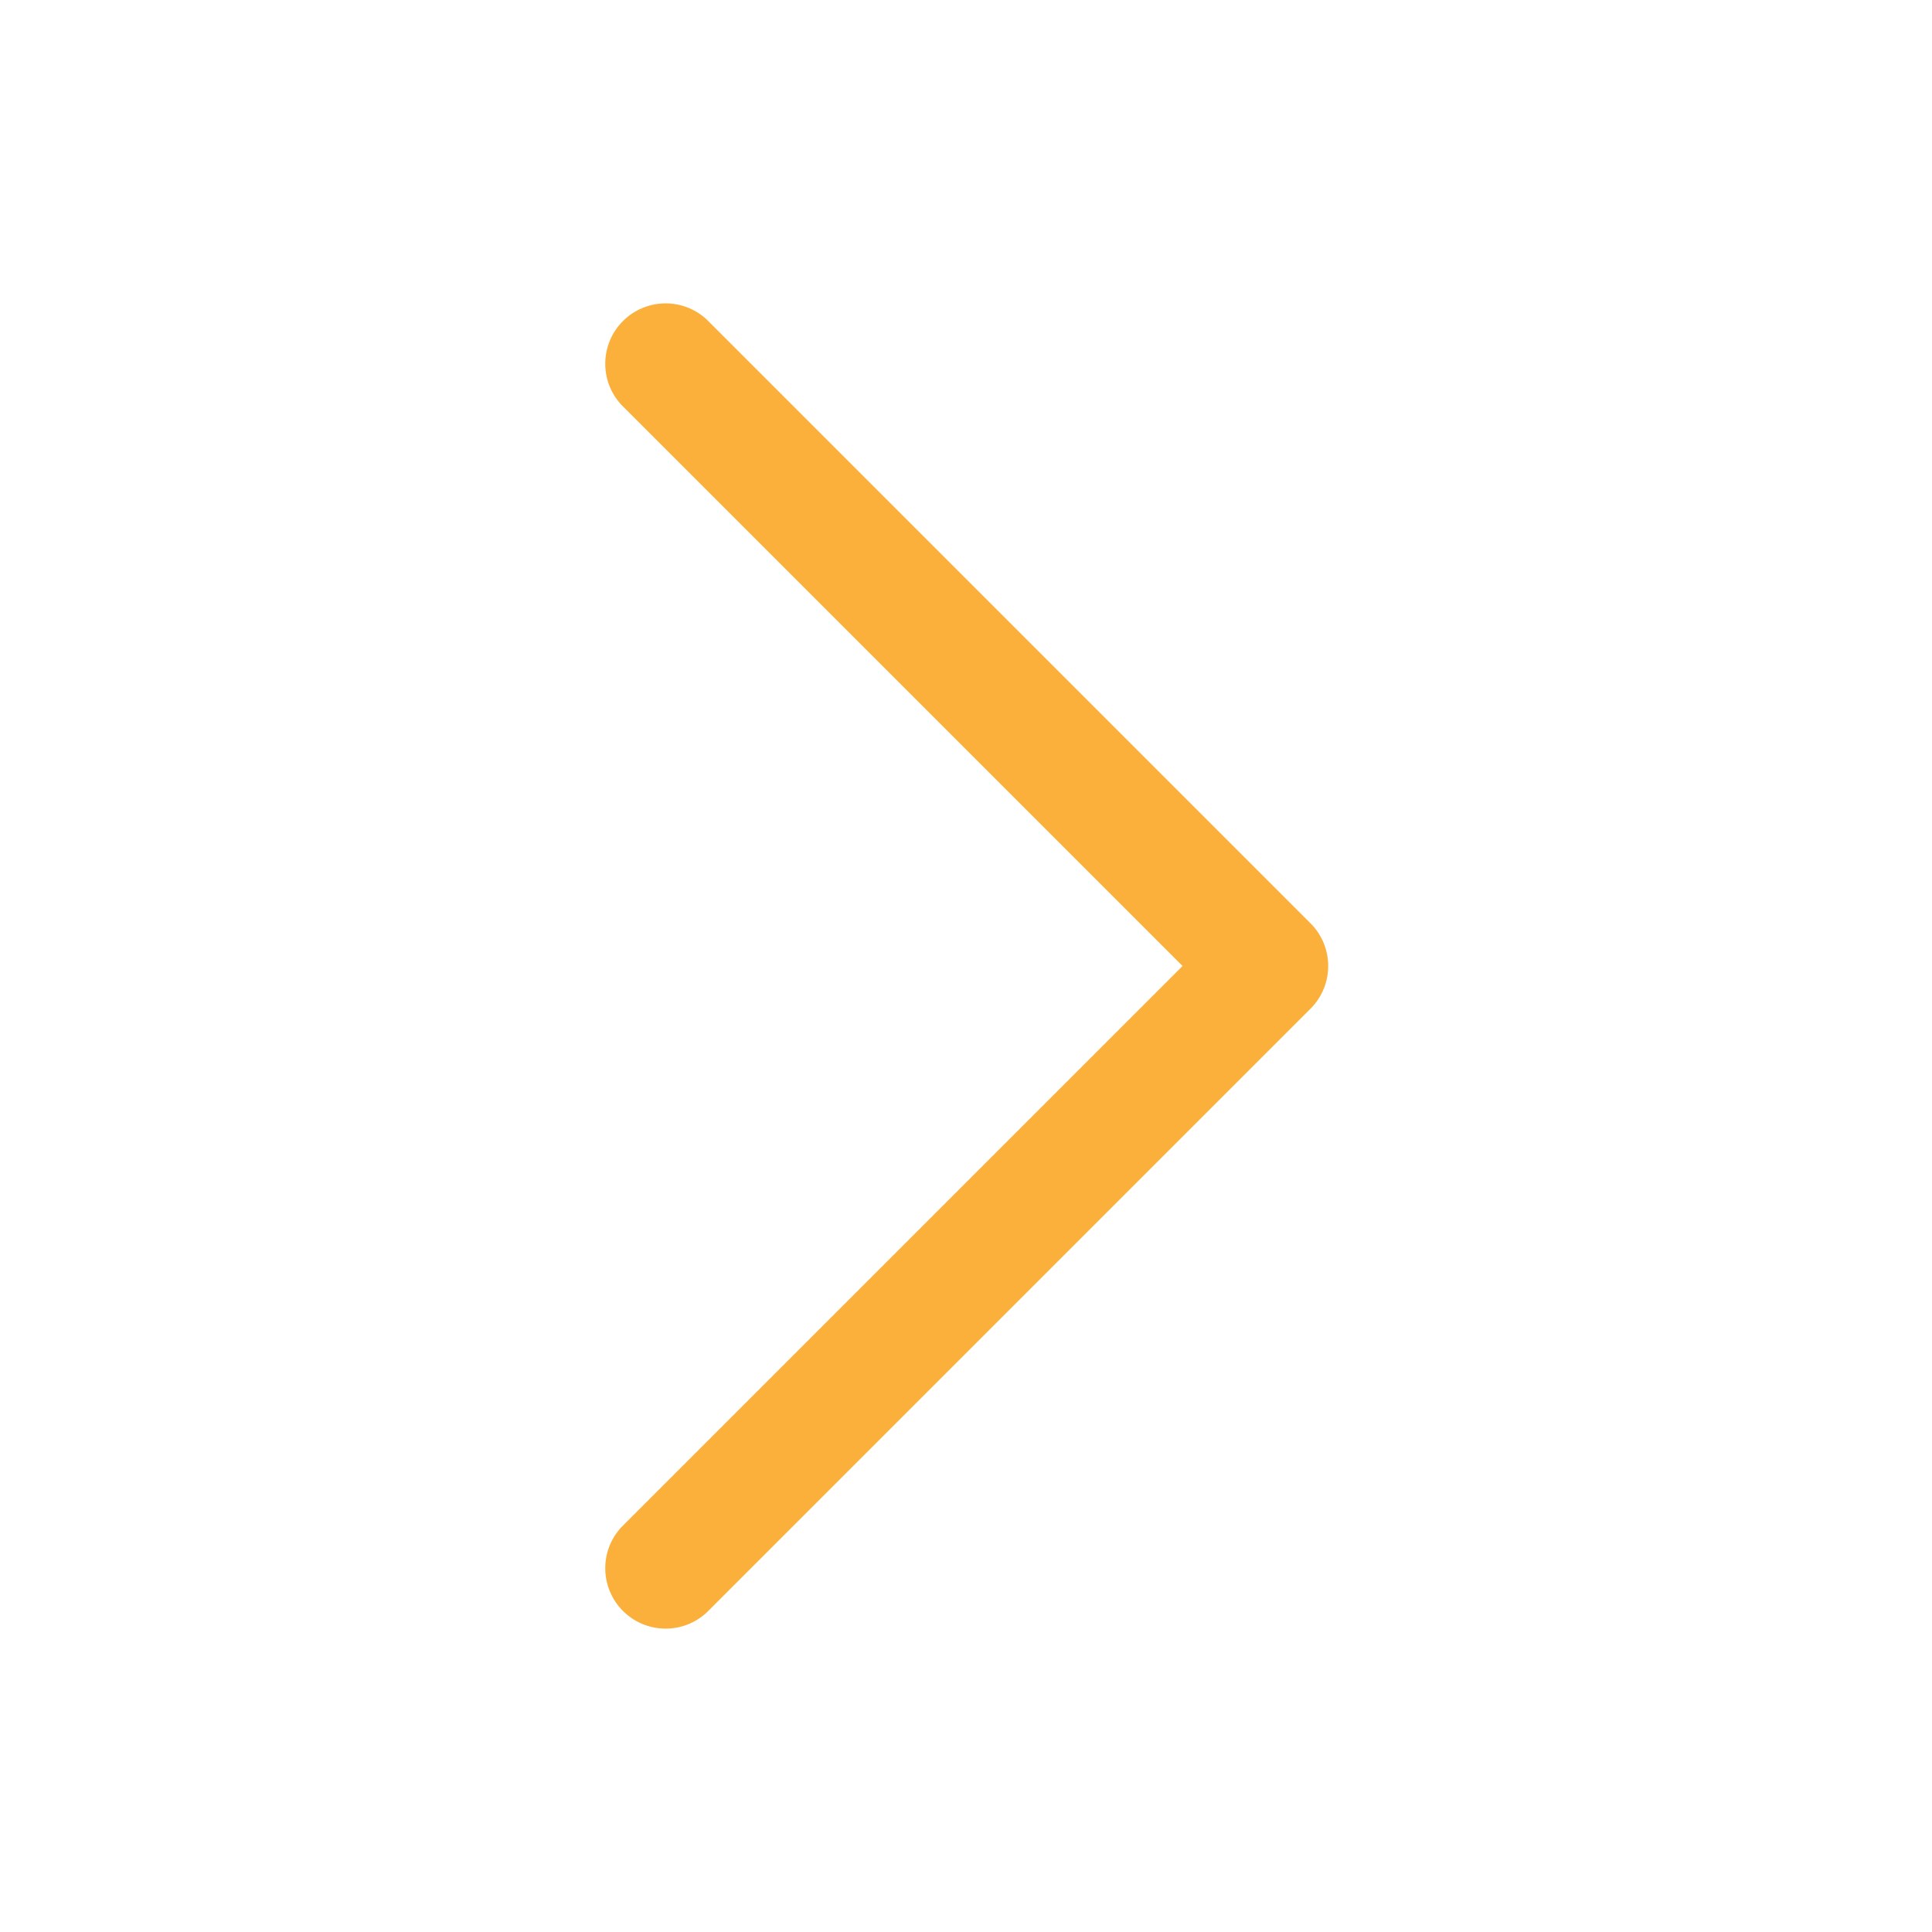
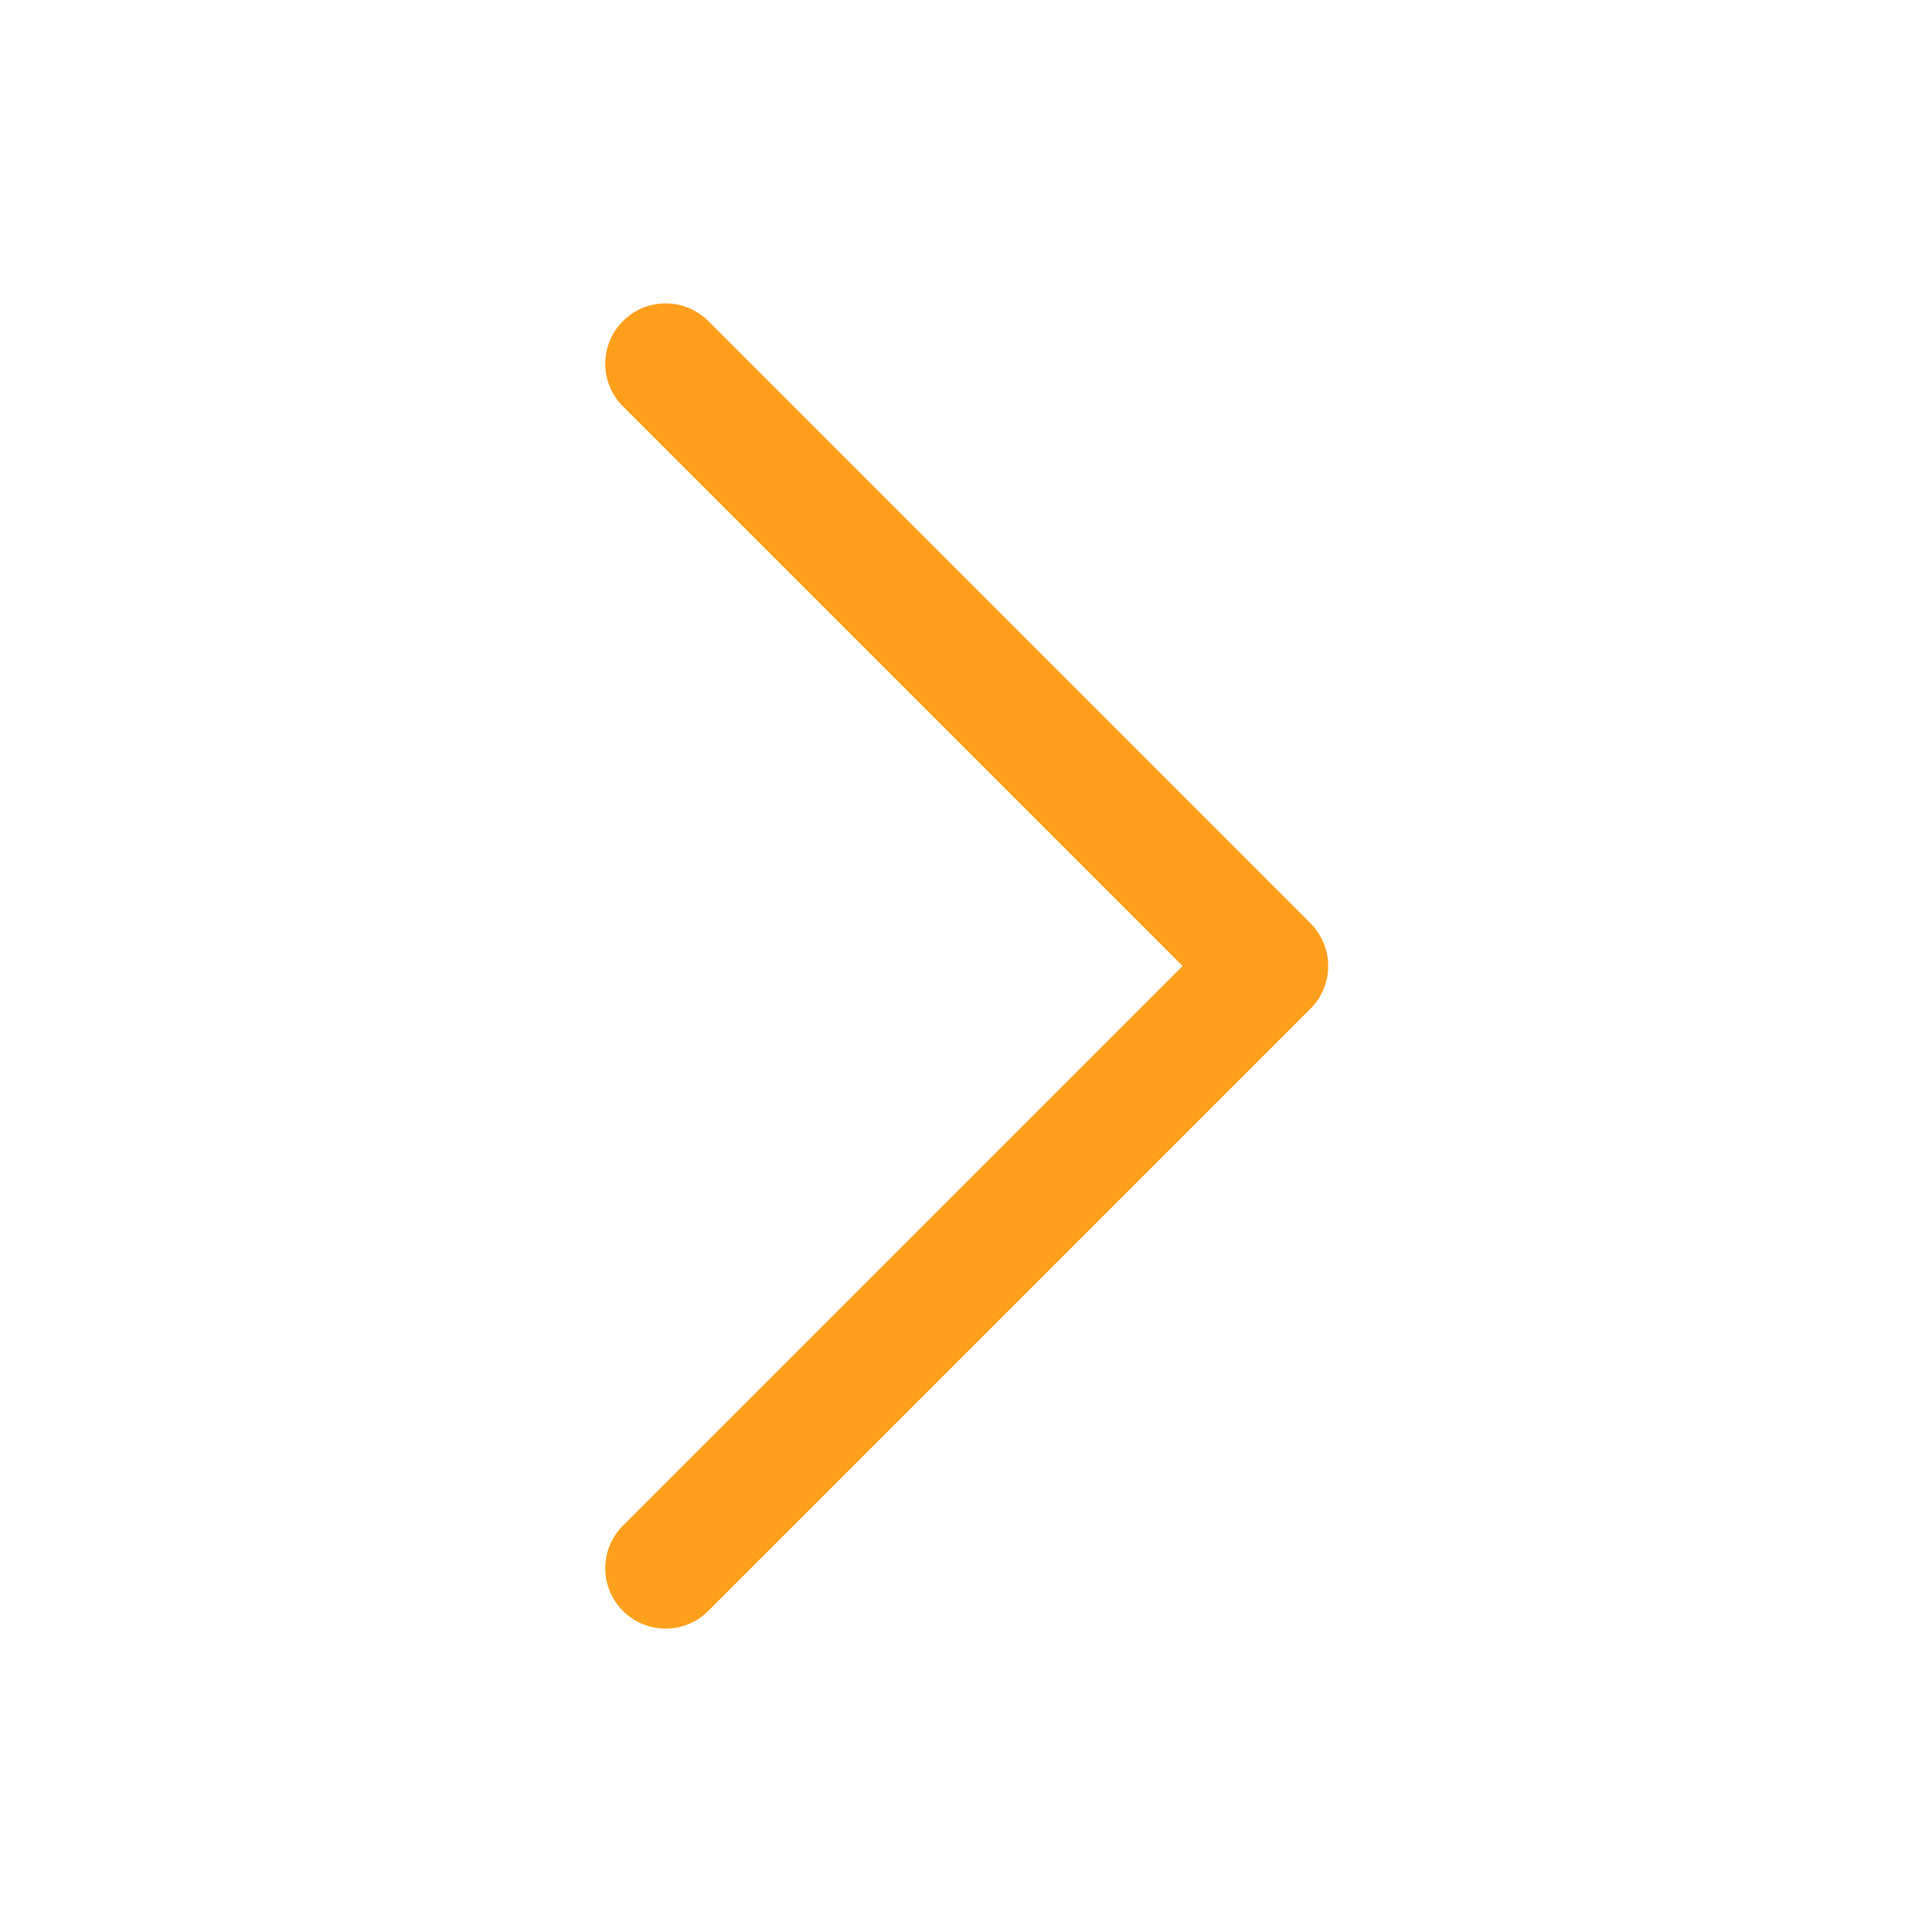
- <svg xmlns="http://www.w3.org/2000/svg" viewBox="0 0 24 24" fill="#FBB03B" class="size-6">
+ <svg xmlns="http://www.w3.org/2000/svg" viewBox="0 0 24 24" fill="#FF9F1C" class="size-6">
  <path fill-rule="evenodd" d="M16.28 11.47a.75.75 0 0 1 0 1.06l-7.5 7.5a.75.75 0 0 1-1.06-1.06L14.69 12 7.72 5.03a.75.75 0 0 1 1.06-1.06l7.5 7.5Z" clip-rule="evenodd" />
</svg>
